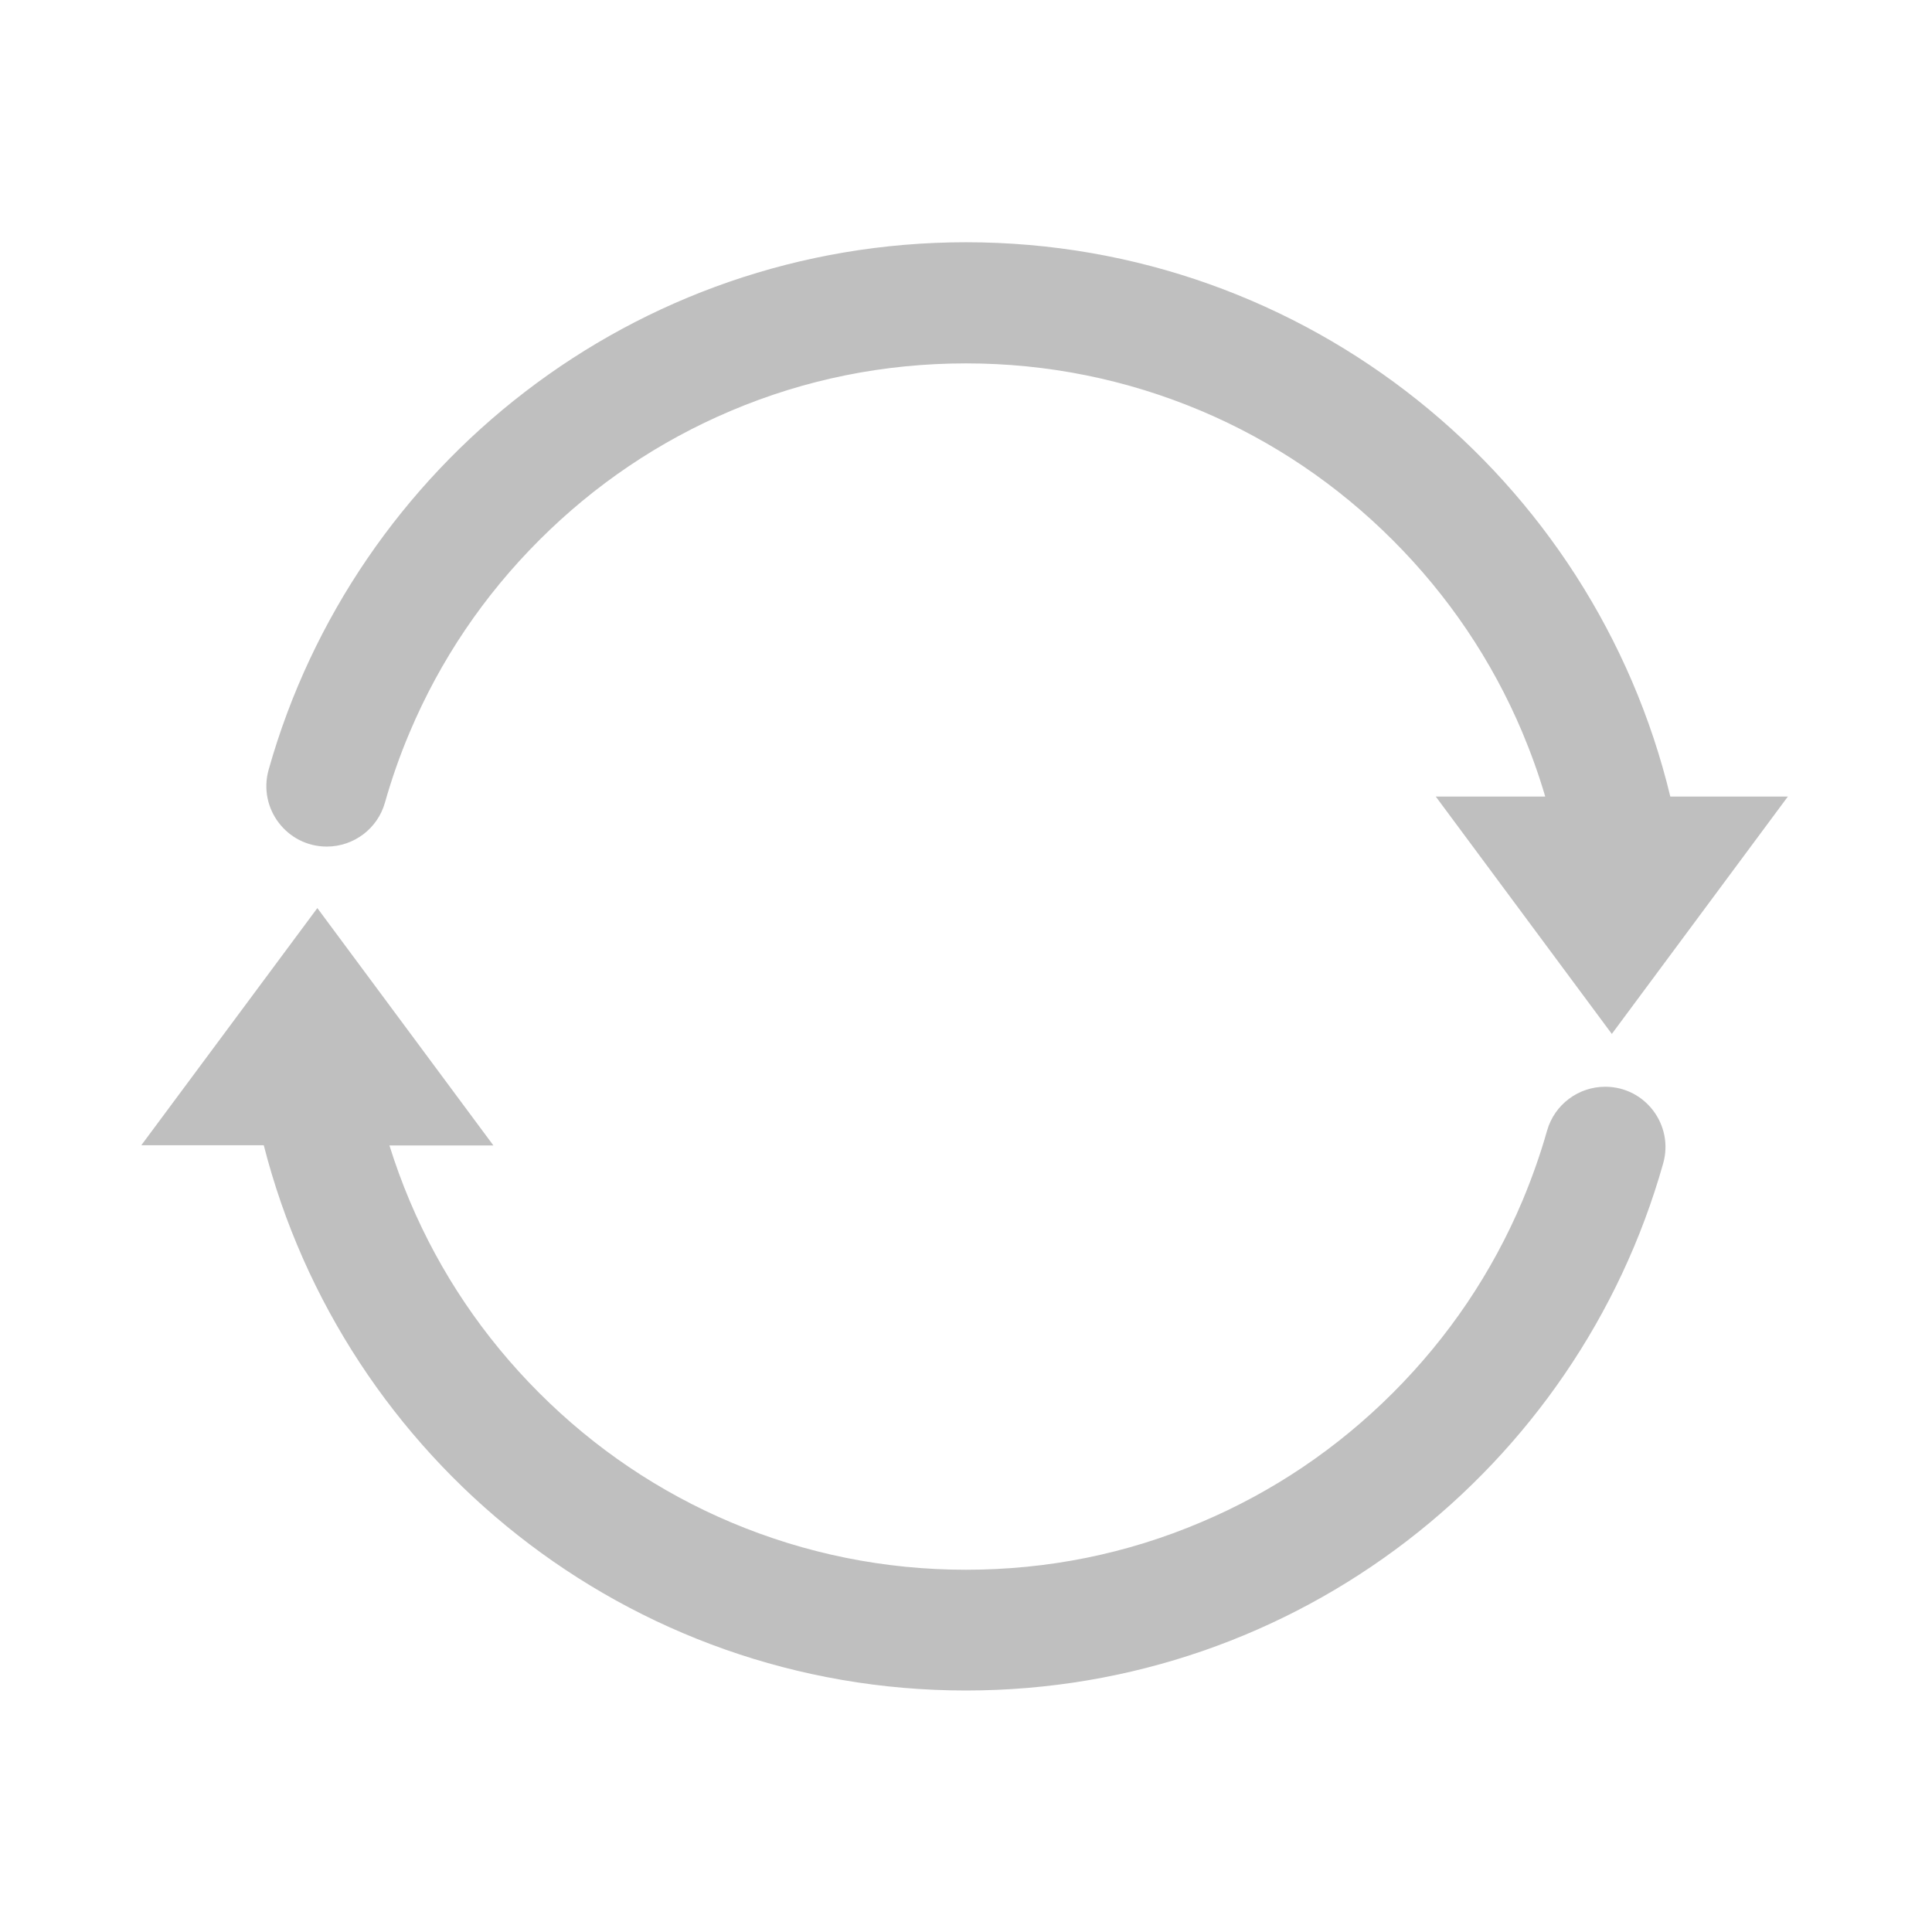
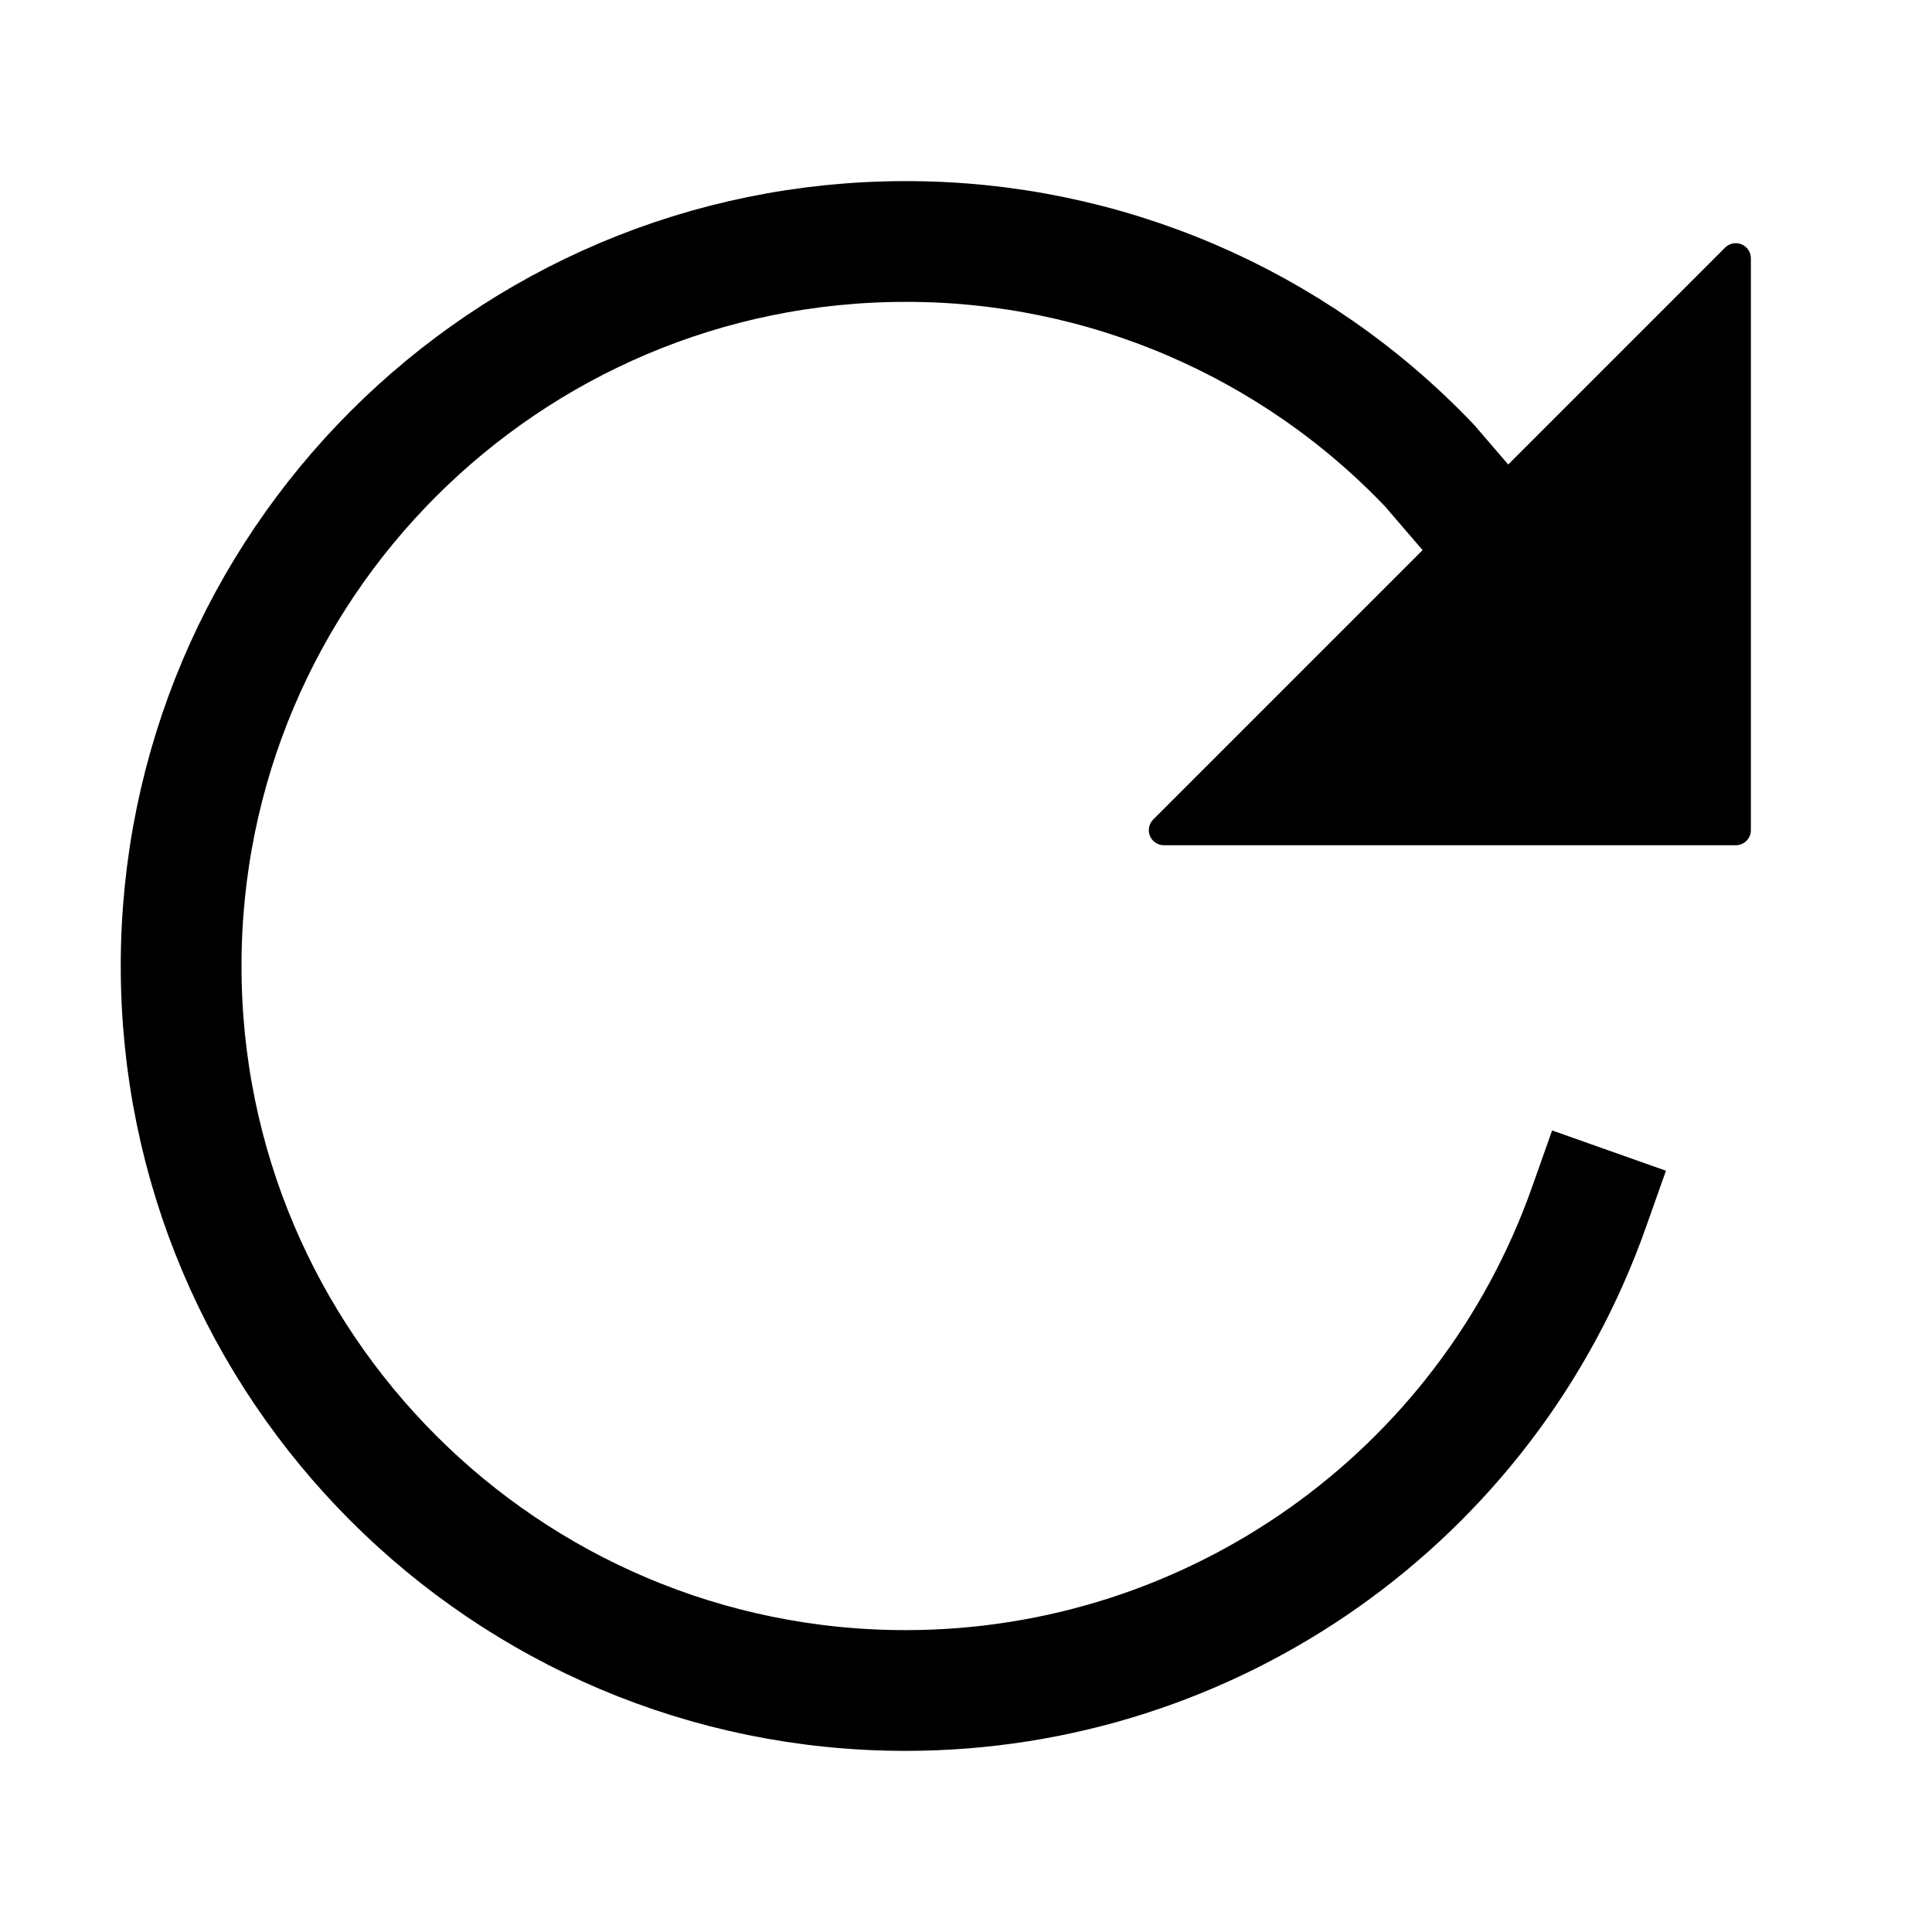
- <svg xmlns="http://www.w3.org/2000/svg" t="1675579852089" class="icon" viewBox="0 0 1024 1024" version="1.1" p-id="1242" width="400" height="400">
-   <path d="M850.8 576c-14.3 0-26.9 9.5-30.8 23.2-3.6 12.7-8 25.1-13.1 37.3-16.1 38.1-39.2 72.3-68.6 101.7-29.4 29.4-63.6 52.5-101.7 68.6C597.1 823.6 555.2 832 512 832s-85.1-8.5-124.5-25.1c-38.1-16.1-72.3-39.2-101.7-68.6-29.4-29.4-52.5-63.6-68.6-101.7-4.1-9.7-7.7-19.6-10.8-29.5h55.1l-93.3-125.8L74.9 607h64.9C182.2 773.1 332.7 896 512 896c175.8 0 324-118.1 369.5-279.3 5.8-20.4-9.5-40.7-30.7-40.7zM173.2 448.7c14.3 0 26.9-9.5 30.8-23.2 3.6-12.7 8-25.3 13.2-37.5 16.1-38.1 39.2-72.3 68.6-101.7 29.4-29.4 63.6-52.5 101.7-68.6 39.4-16.7 81.3-25.1 124.5-25.1s85.1 8.5 124.5 25.1c38.1 16.1 72.3 39.2 101.7 68.6 29.4 29.4 52.5 63.6 68.6 101.7 4.7 11.2 8.8 22.6 12.2 34.2h-58L854.3 548l93.3-125.8h-62.3C844.7 253.6 693 128.4 512 128.4c-175.9 0-324.1 118.2-369.6 279.5-5.8 20.5 9.6 40.8 30.8 40.8z" p-id="1243" fill="#bfbfbf" />
+ <svg xmlns="http://www.w3.org/2000/svg" aria-hidden="true" role="img" width="1em" height="1em" preserveAspectRatio="xMidYMid meet" viewBox="0 0 512 512">
+   <path d="M400 148l-21.12-24.57A191.43 191.43 0 0 0 240 64C134 64 48 150 48 256s86 192 192 192a192.09 192.09 0 0 0 181.07-128" fill="none" stroke="currentColor" stroke-linecap="square" stroke-miterlimit="10" stroke-width="32" />
+   <path d="M464 68.45V220a4 4 0 0 1-4 4H308.45a4 4 0 0 1-2.83-6.83L457.17 65.62a4 4 0 0 1 6.83 2.83z" fill="currentColor" />
</svg>
